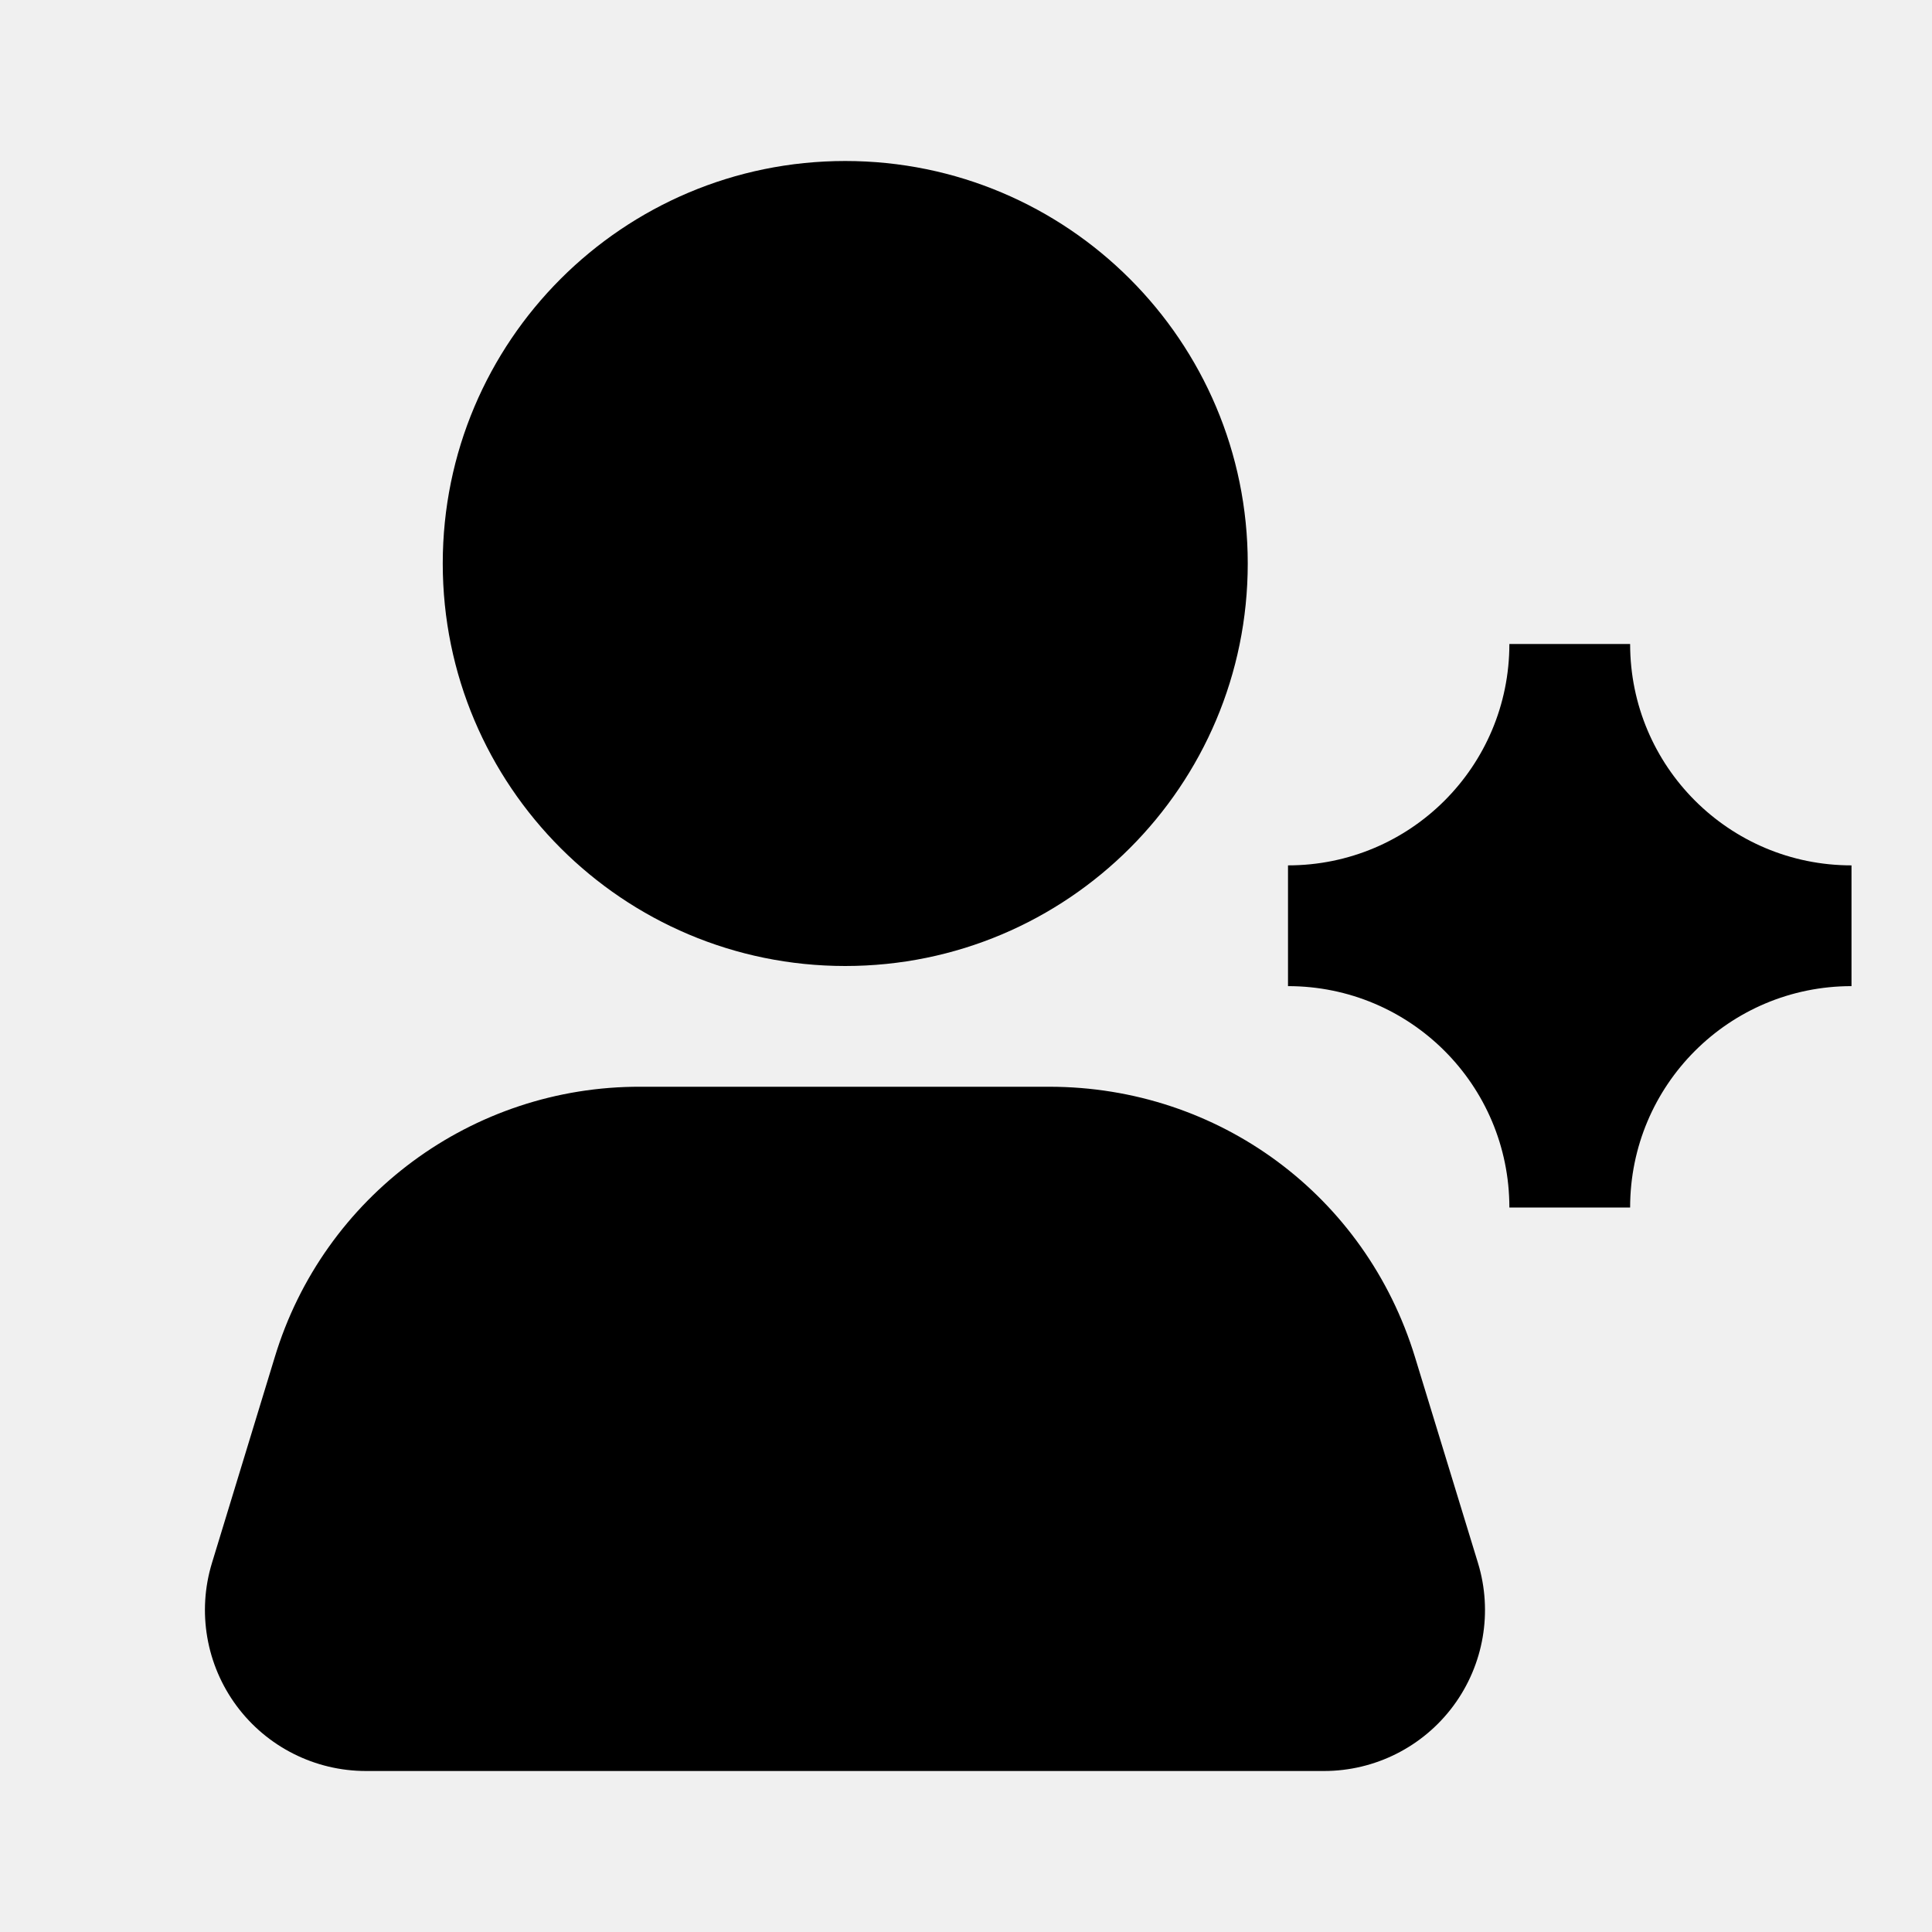
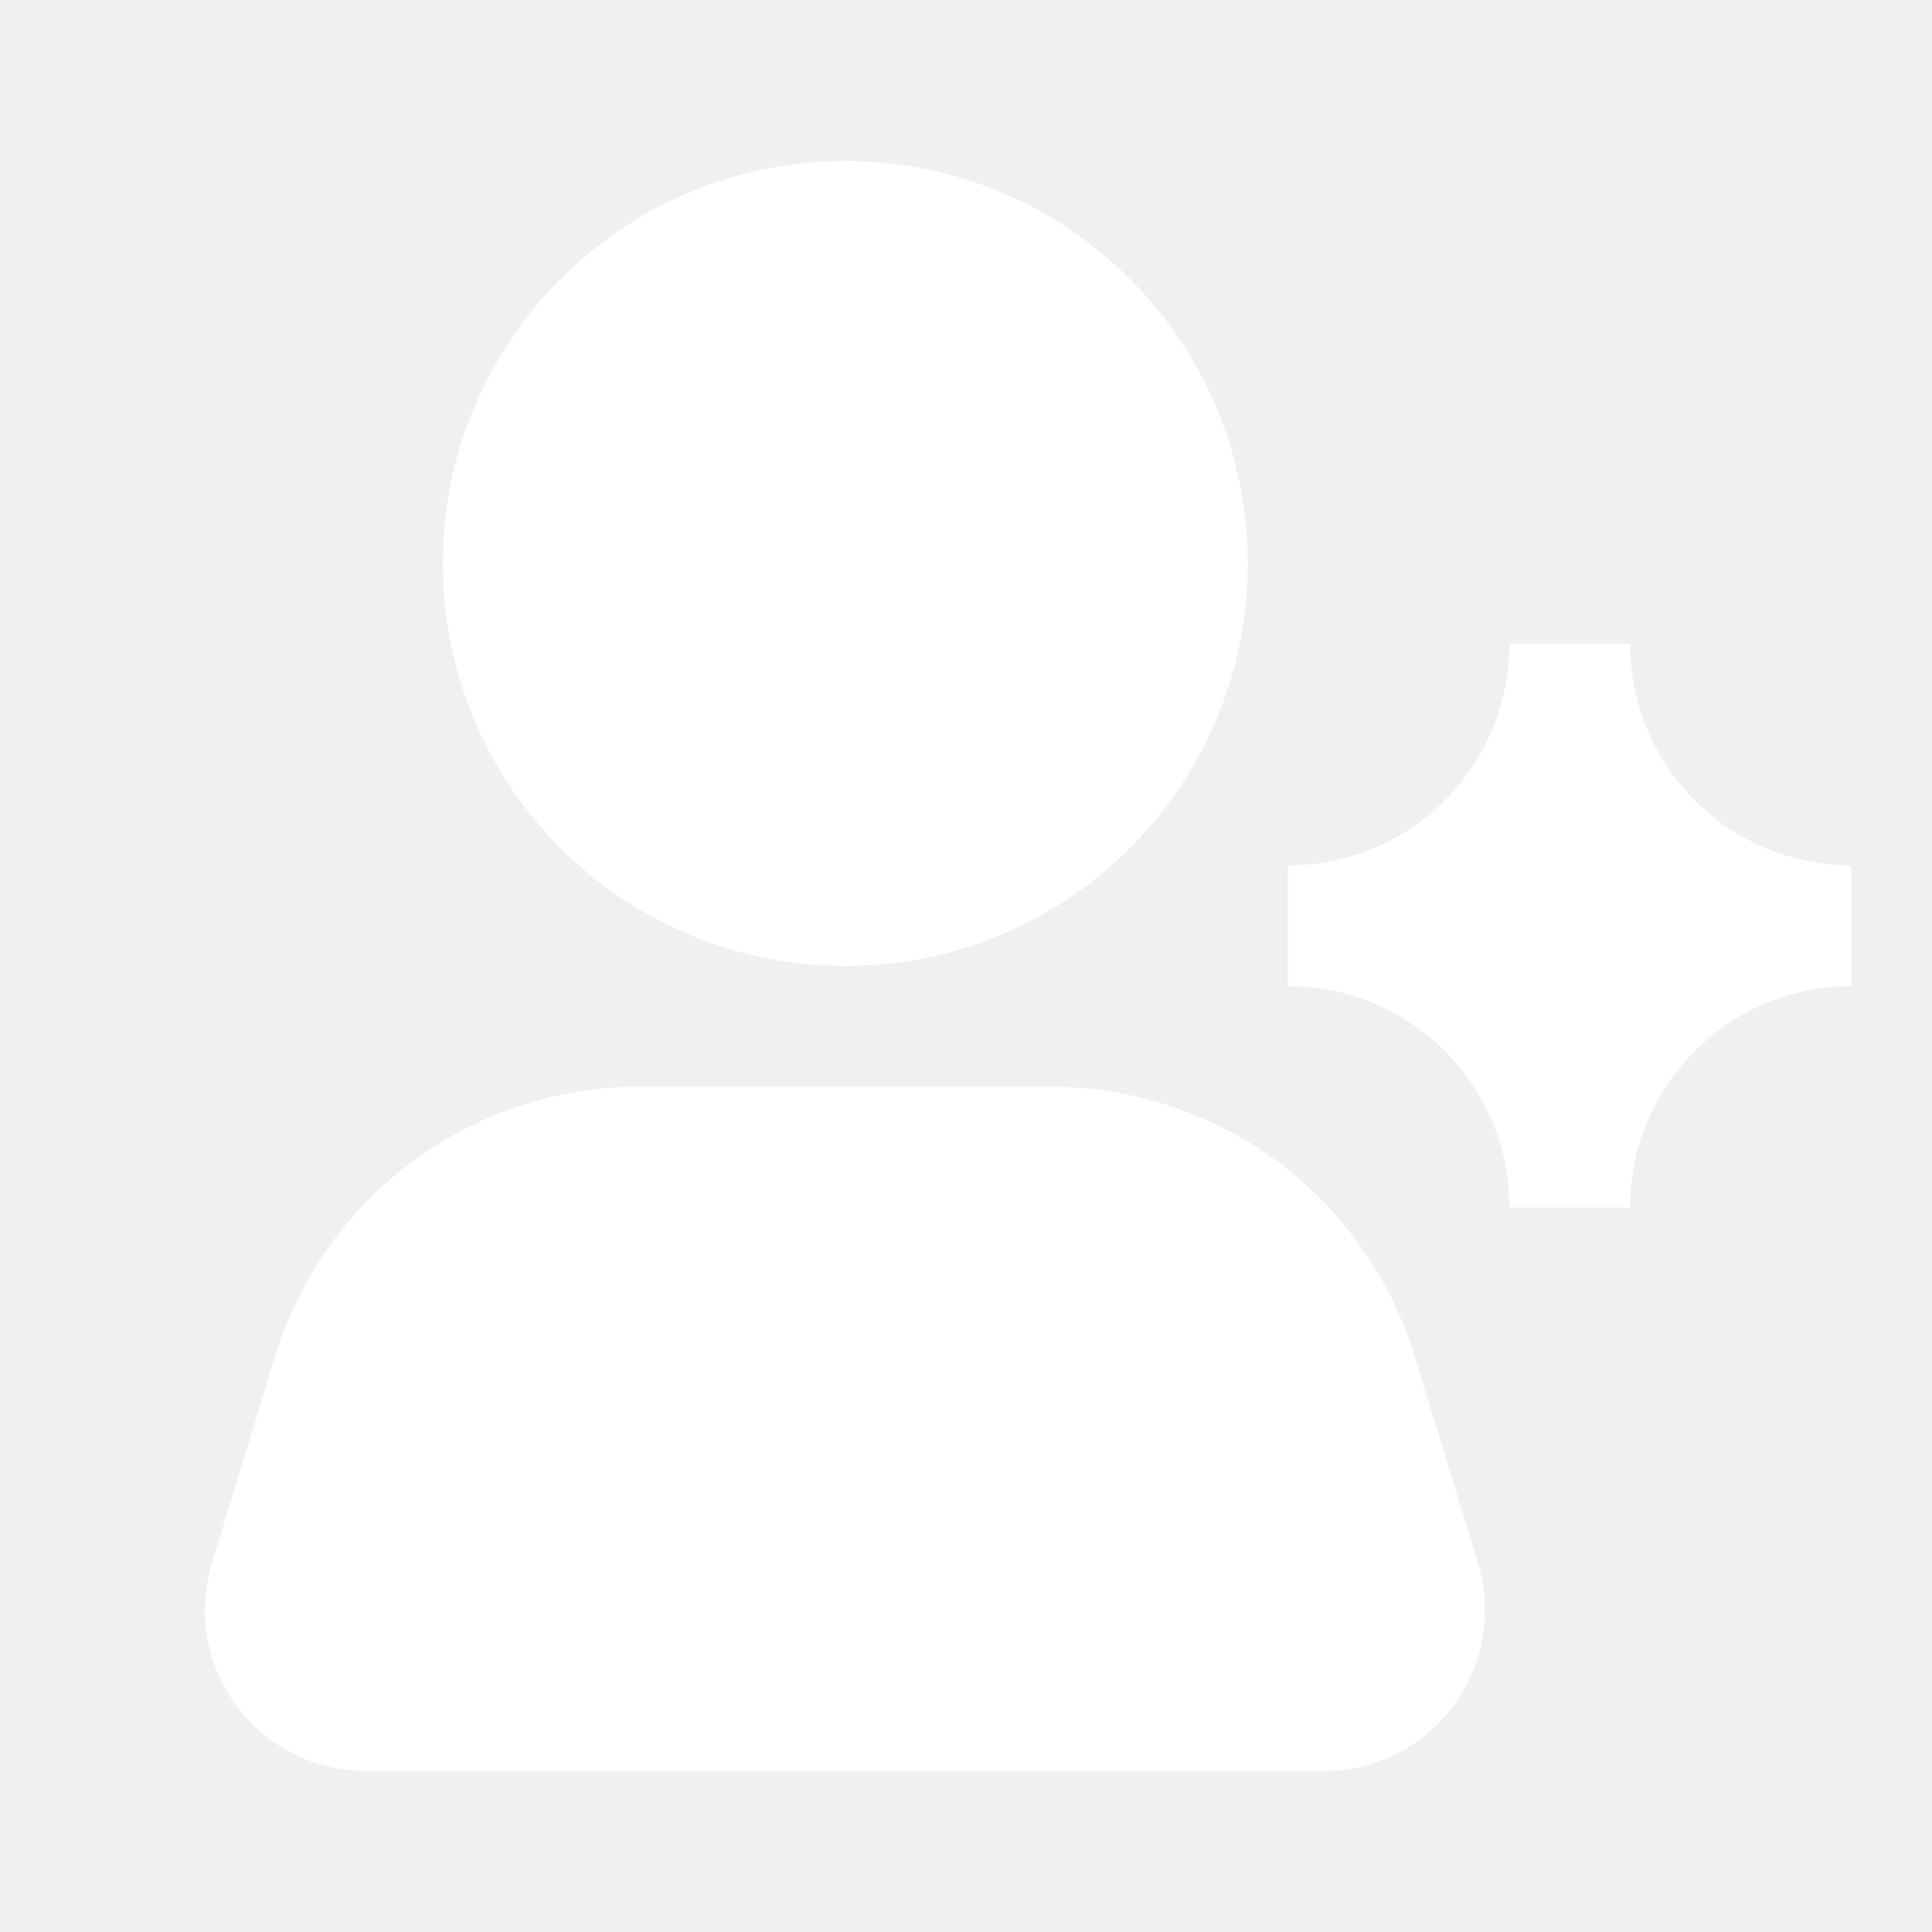
<svg xmlns="http://www.w3.org/2000/svg" width="1em" height="1em" viewBox="0 0 24 24">
-   <path fill="currentColor" d="M13.034 13.5c2.105 0 3.93 1.35 4.544 3.36l.782 2.556A2 2 0 0 1 16.447 22h-11.9a2 2 0 0 1-1.914-2.584l.78-2.556a4.73 4.73 0 0 1 4.545-3.36zM20.25 8c0 1.52 1.23 2.75 2.75 2.75v1.5c-1.52 0-2.75 1.23-2.75 2.75h-1.5c0-1.52-1.229-2.75-2.75-2.75v-1.5c1.521 0 2.75-1.23 2.75-2.75zM10.5 2a5 5 0 1 1 0 10a5 5 0 0 1 0-10" />
+   <path fill="white" d="M13.034 13.5c2.105 0 3.93 1.35 4.544 3.36l.782 2.556A2 2 0 0 1 16.447 22h-11.9a2 2 0 0 1-1.914-2.584l.78-2.556a4.73 4.73 0 0 1 4.545-3.36zM20.25 8c0 1.52 1.23 2.75 2.75 2.75v1.5c-1.52 0-2.75 1.23-2.75 2.75h-1.5c0-1.52-1.229-2.75-2.75-2.75v-1.5c1.521 0 2.75-1.23 2.75-2.75zM10.5 2a5 5 0 1 1 0 10a5 5 0 0 1 0-10" />
</svg>
